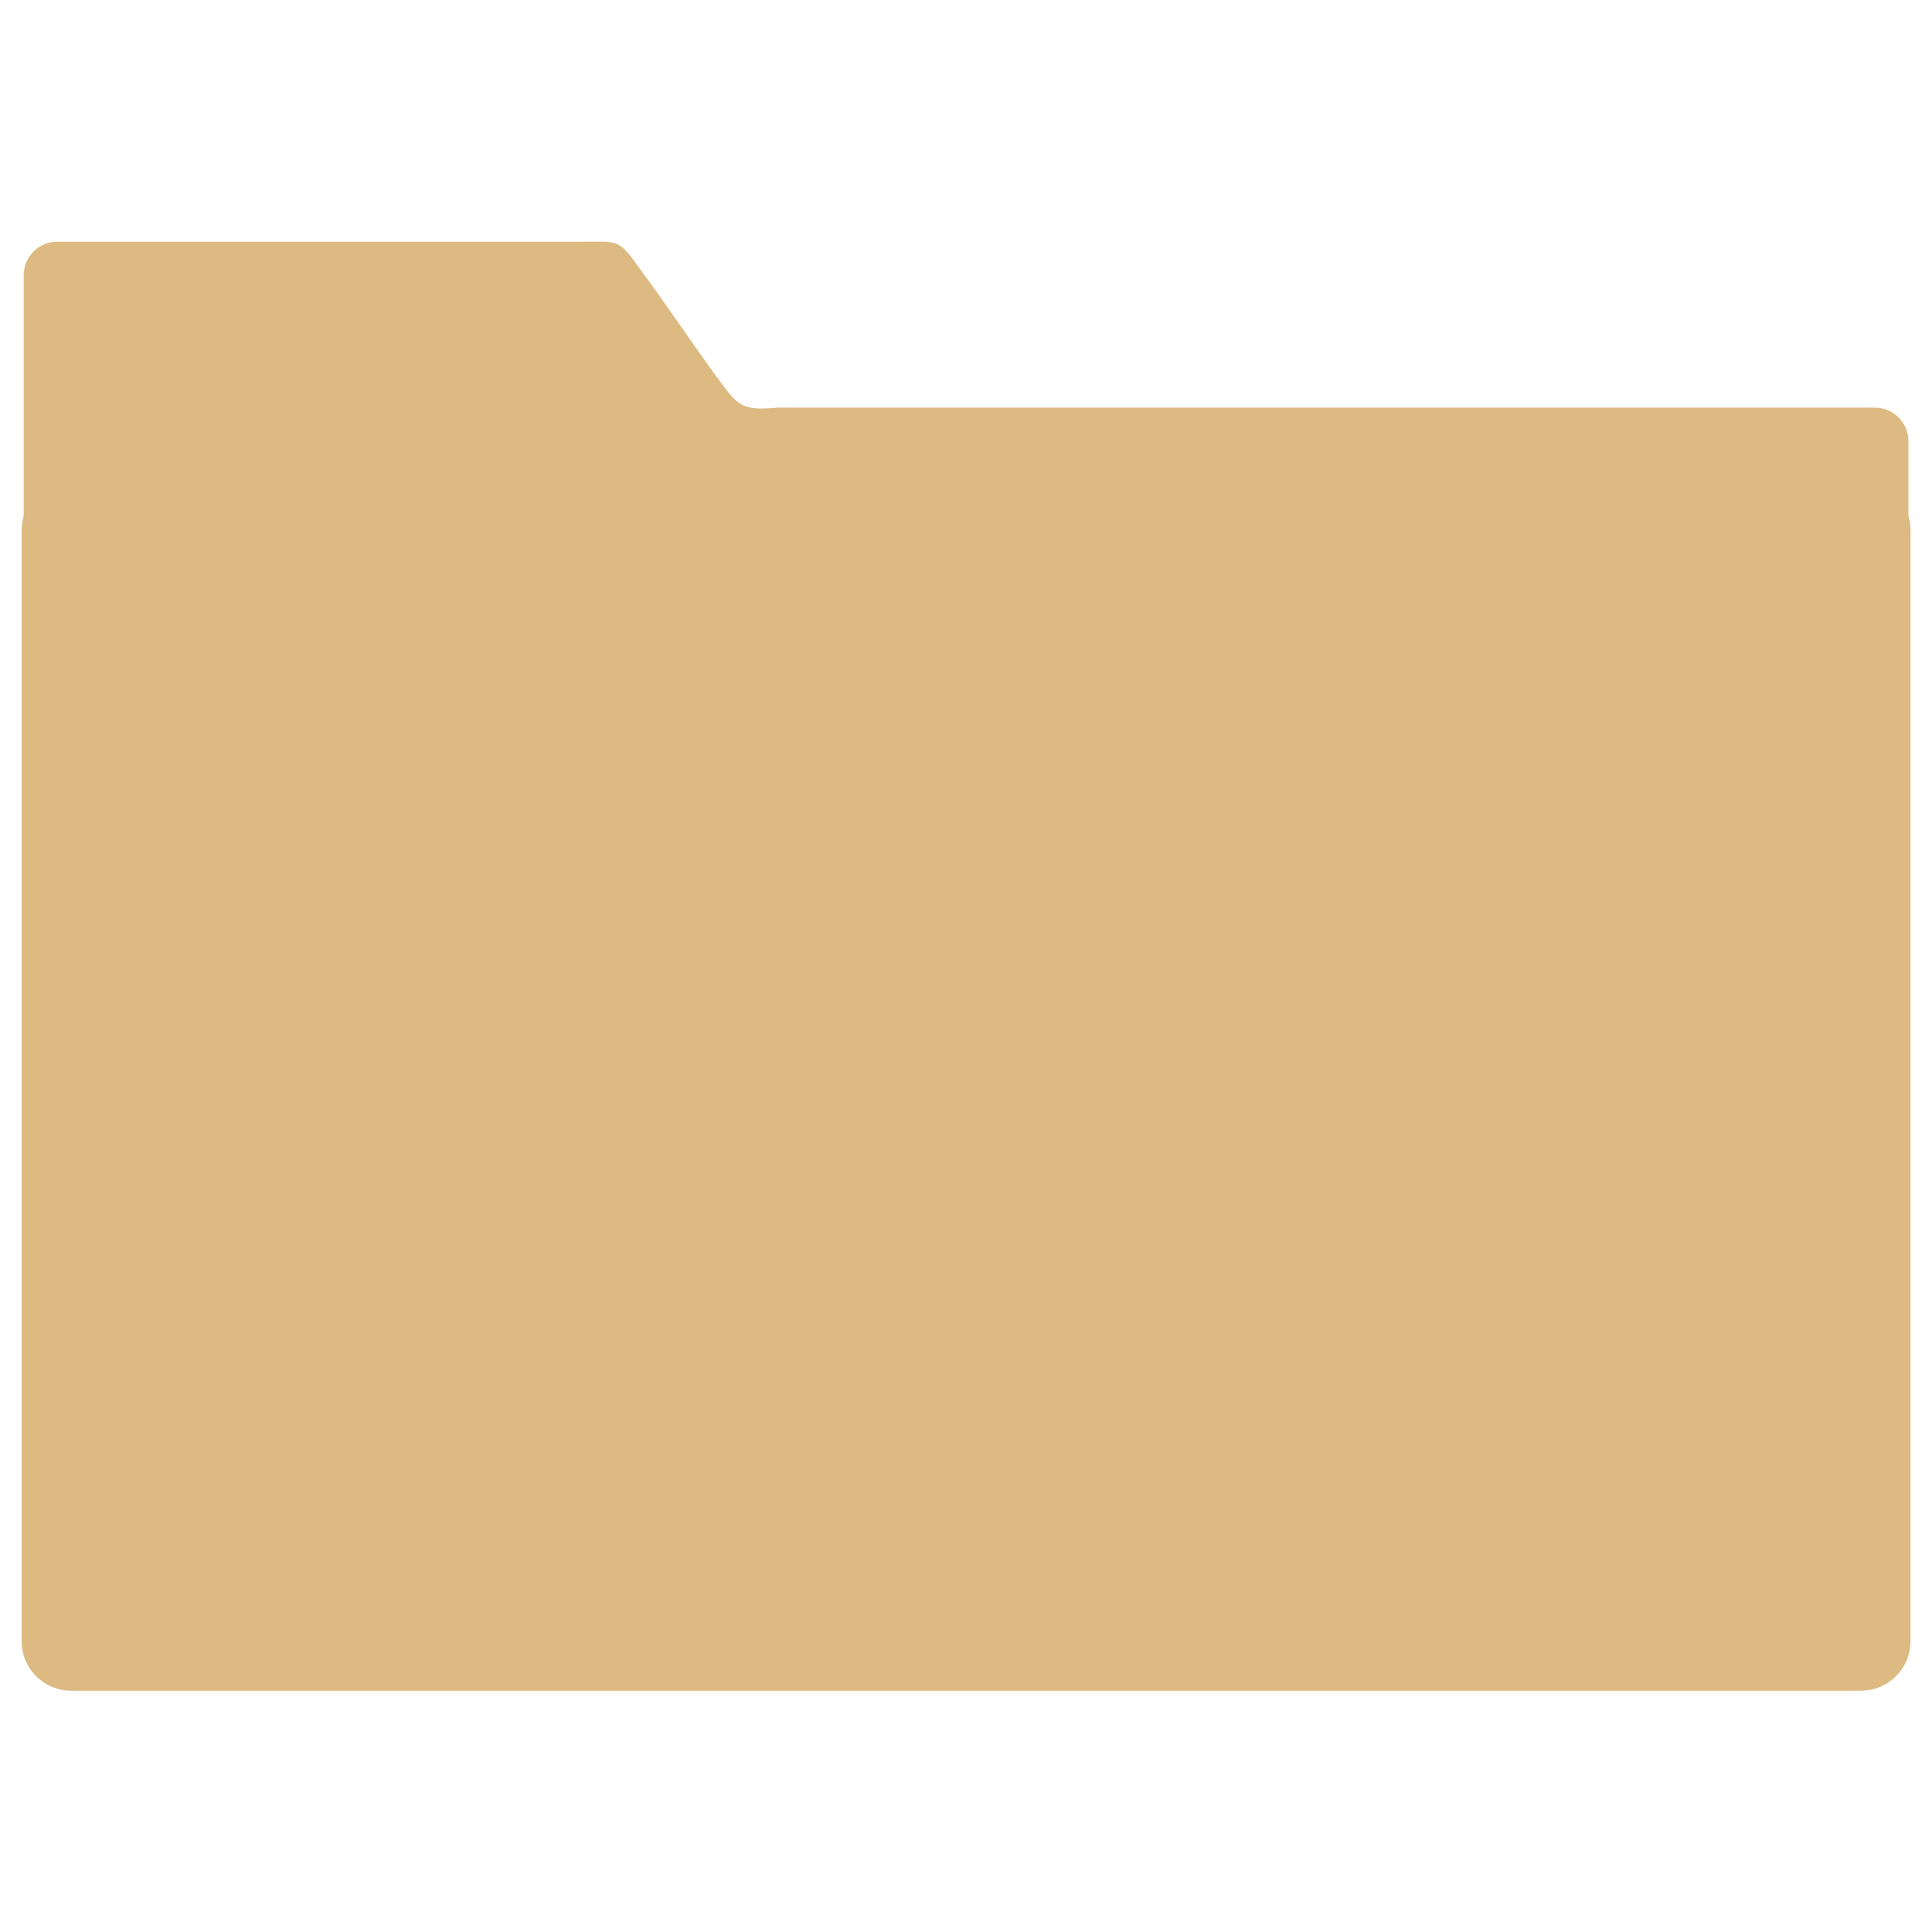
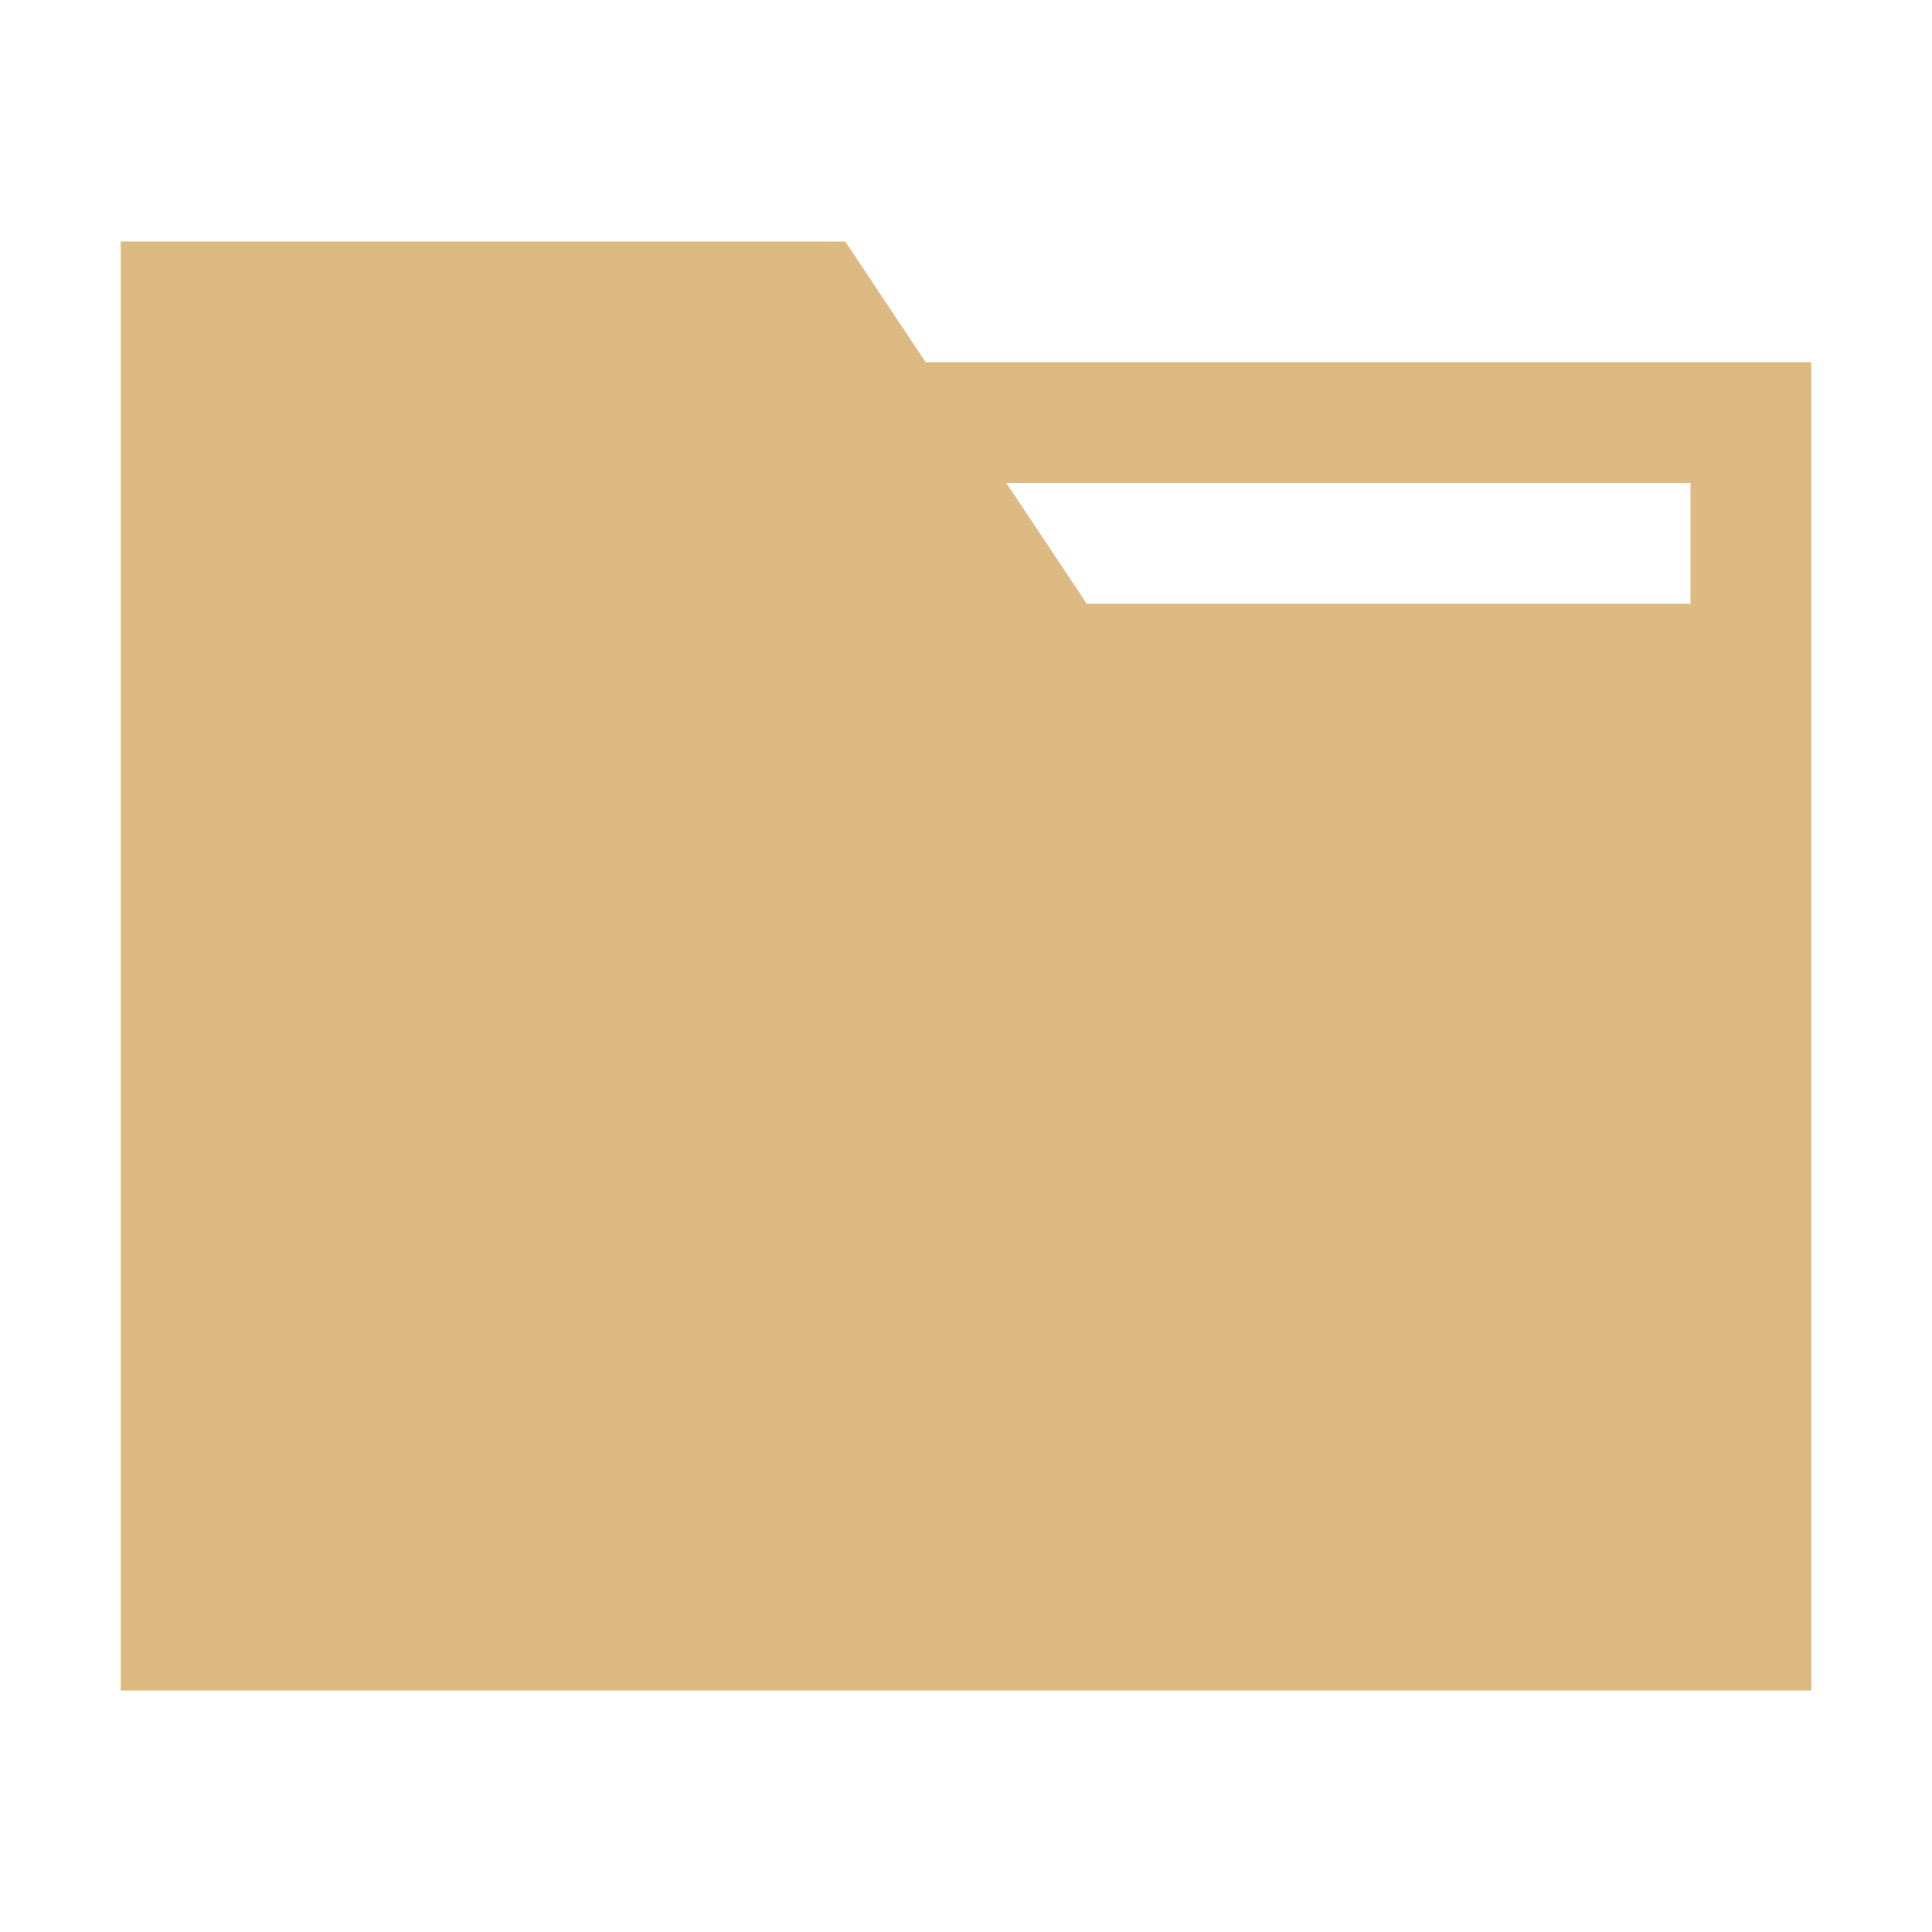
- <svg xmlns="http://www.w3.org/2000/svg" viewBox="0 0 16 16">
-   <g transform="matrix(.04235 0 0 .04193 12.359-25.862)" fill="#60aae5" stroke="#4f96d1">
-     <g fill="#dcba81">
-       <path transform="matrix(.7872 0 0 .79524 415.34 430.11)" d="m-884.1 294.78c-4.626 0-8.349 3.718-8.349 8.335v119.41l468.19 1v-79.2c0-4.618-3.724-8.335-8.35-8.335h-272.65c-8.51.751-9.607-.377-13.812-5.981-5.964-7.968-14.969-21.443-20.84-29.21-4.712-6.805-5.477-6.02-13.292-6.02z" stroke="none" color="#000" />
-       <path d="m.588 4.07c-.178 0-.32.142-.32.32v9.199c0 .178.142.32.32.32h14.824c.178 0 .32-.142.32-.32v-9.199c0-.178-.142-.32-.32-.32z" transform="matrix(23.61017 0 0 23.85134-291.8 616.81)" stroke="#3c3c3c" stroke-width=".079" />
+ <svg xmlns="http://www.w3.org/2000/svg" width="22" height="22" id="svg2" version="1.1" viewBox="0 0 16 16">
+   <defs id="defs8" />
+   <g id="layer1" transform="translate(0,-1036.362)">
+     <g id="layer1-5" style="fill:#122036;fill-opacity:1">
+       <path id="rect4139" transform="translate(0,1036.362)" d="m 1,2 v 12 h 6 8 V 5 4 3 H 14 7.666 L 7,2 Z M 8.334,4 H 14 V 5 H 9 Z" style="opacity:1;fill:#dcba81;fill-opacity:1;stroke:none;stroke-width:2;stroke-linecap:round;stroke-linejoin:round;stroke-miterlimit:4;stroke-dasharray:none;stroke-opacity:1" />
    </g>
-     <rect transform="matrix(.7872 0 0 .79524 415.34 430.11)" y="356.85" x="-890.28" height="295.13" width="463.85" fill="none" stroke="#dcba81" stroke-linejoin="round" stroke-linecap="round" stroke-width="5.376" rx="9.63" />
  </g>
</svg>
